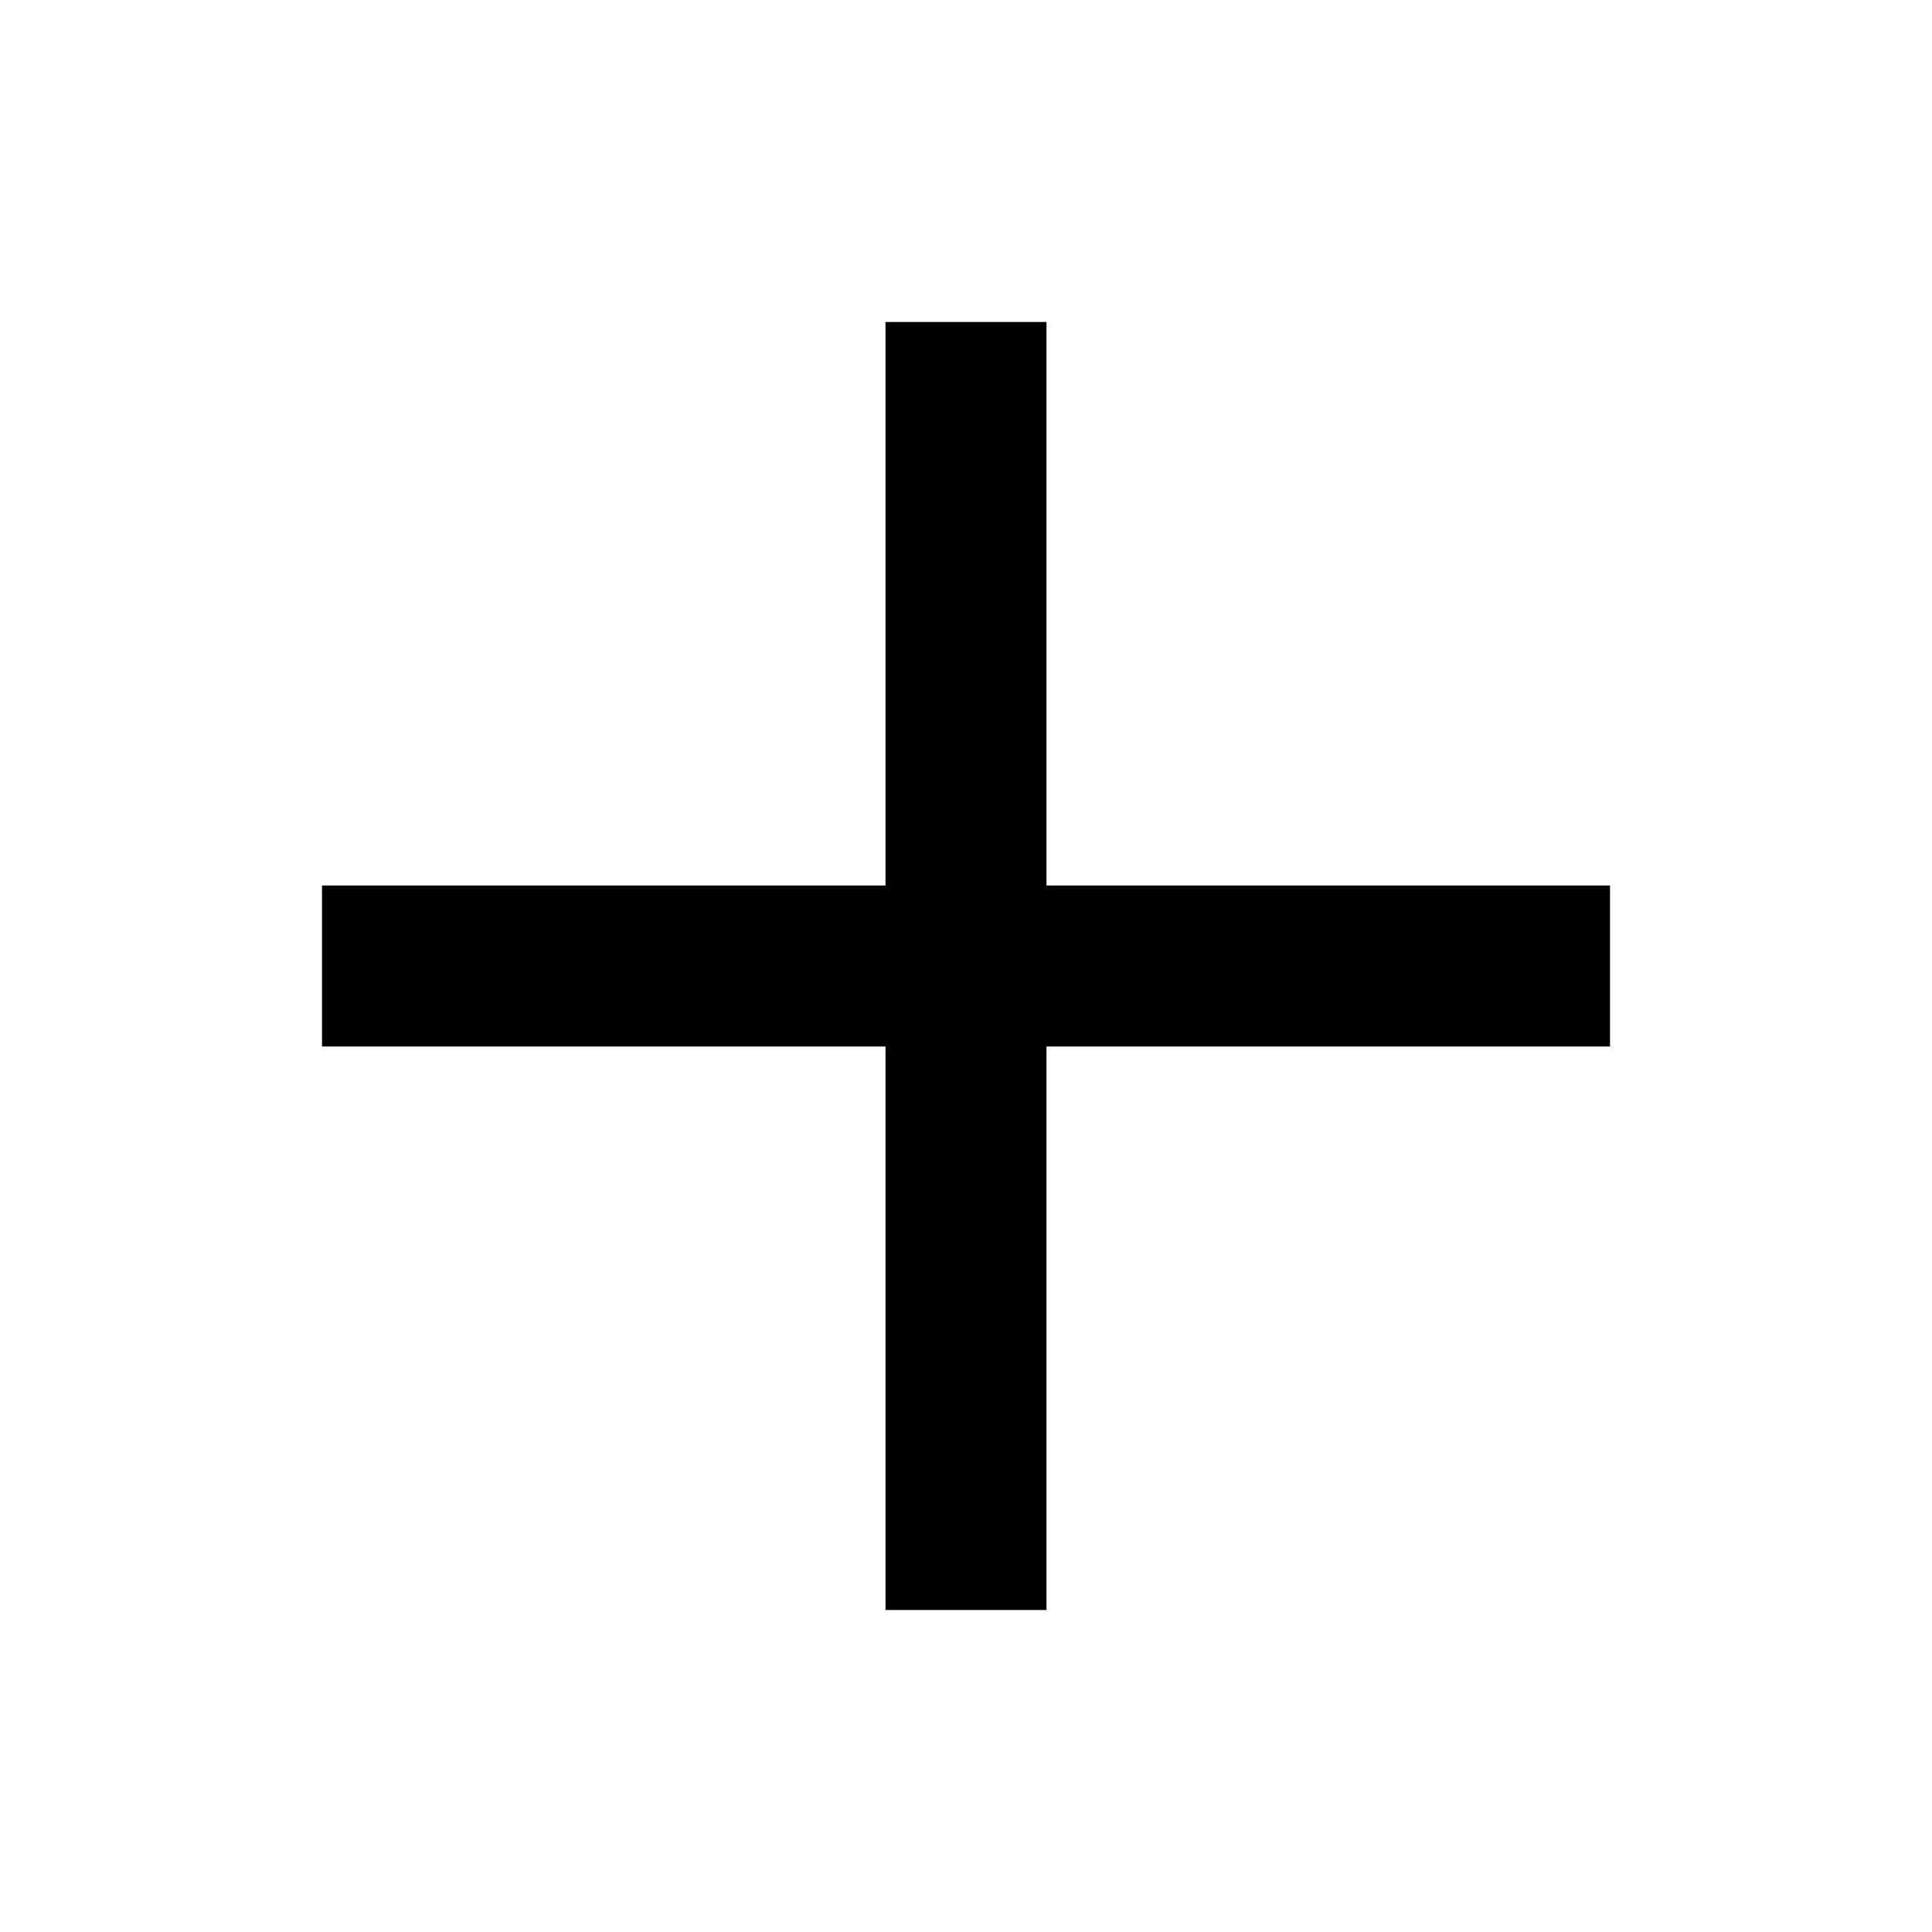
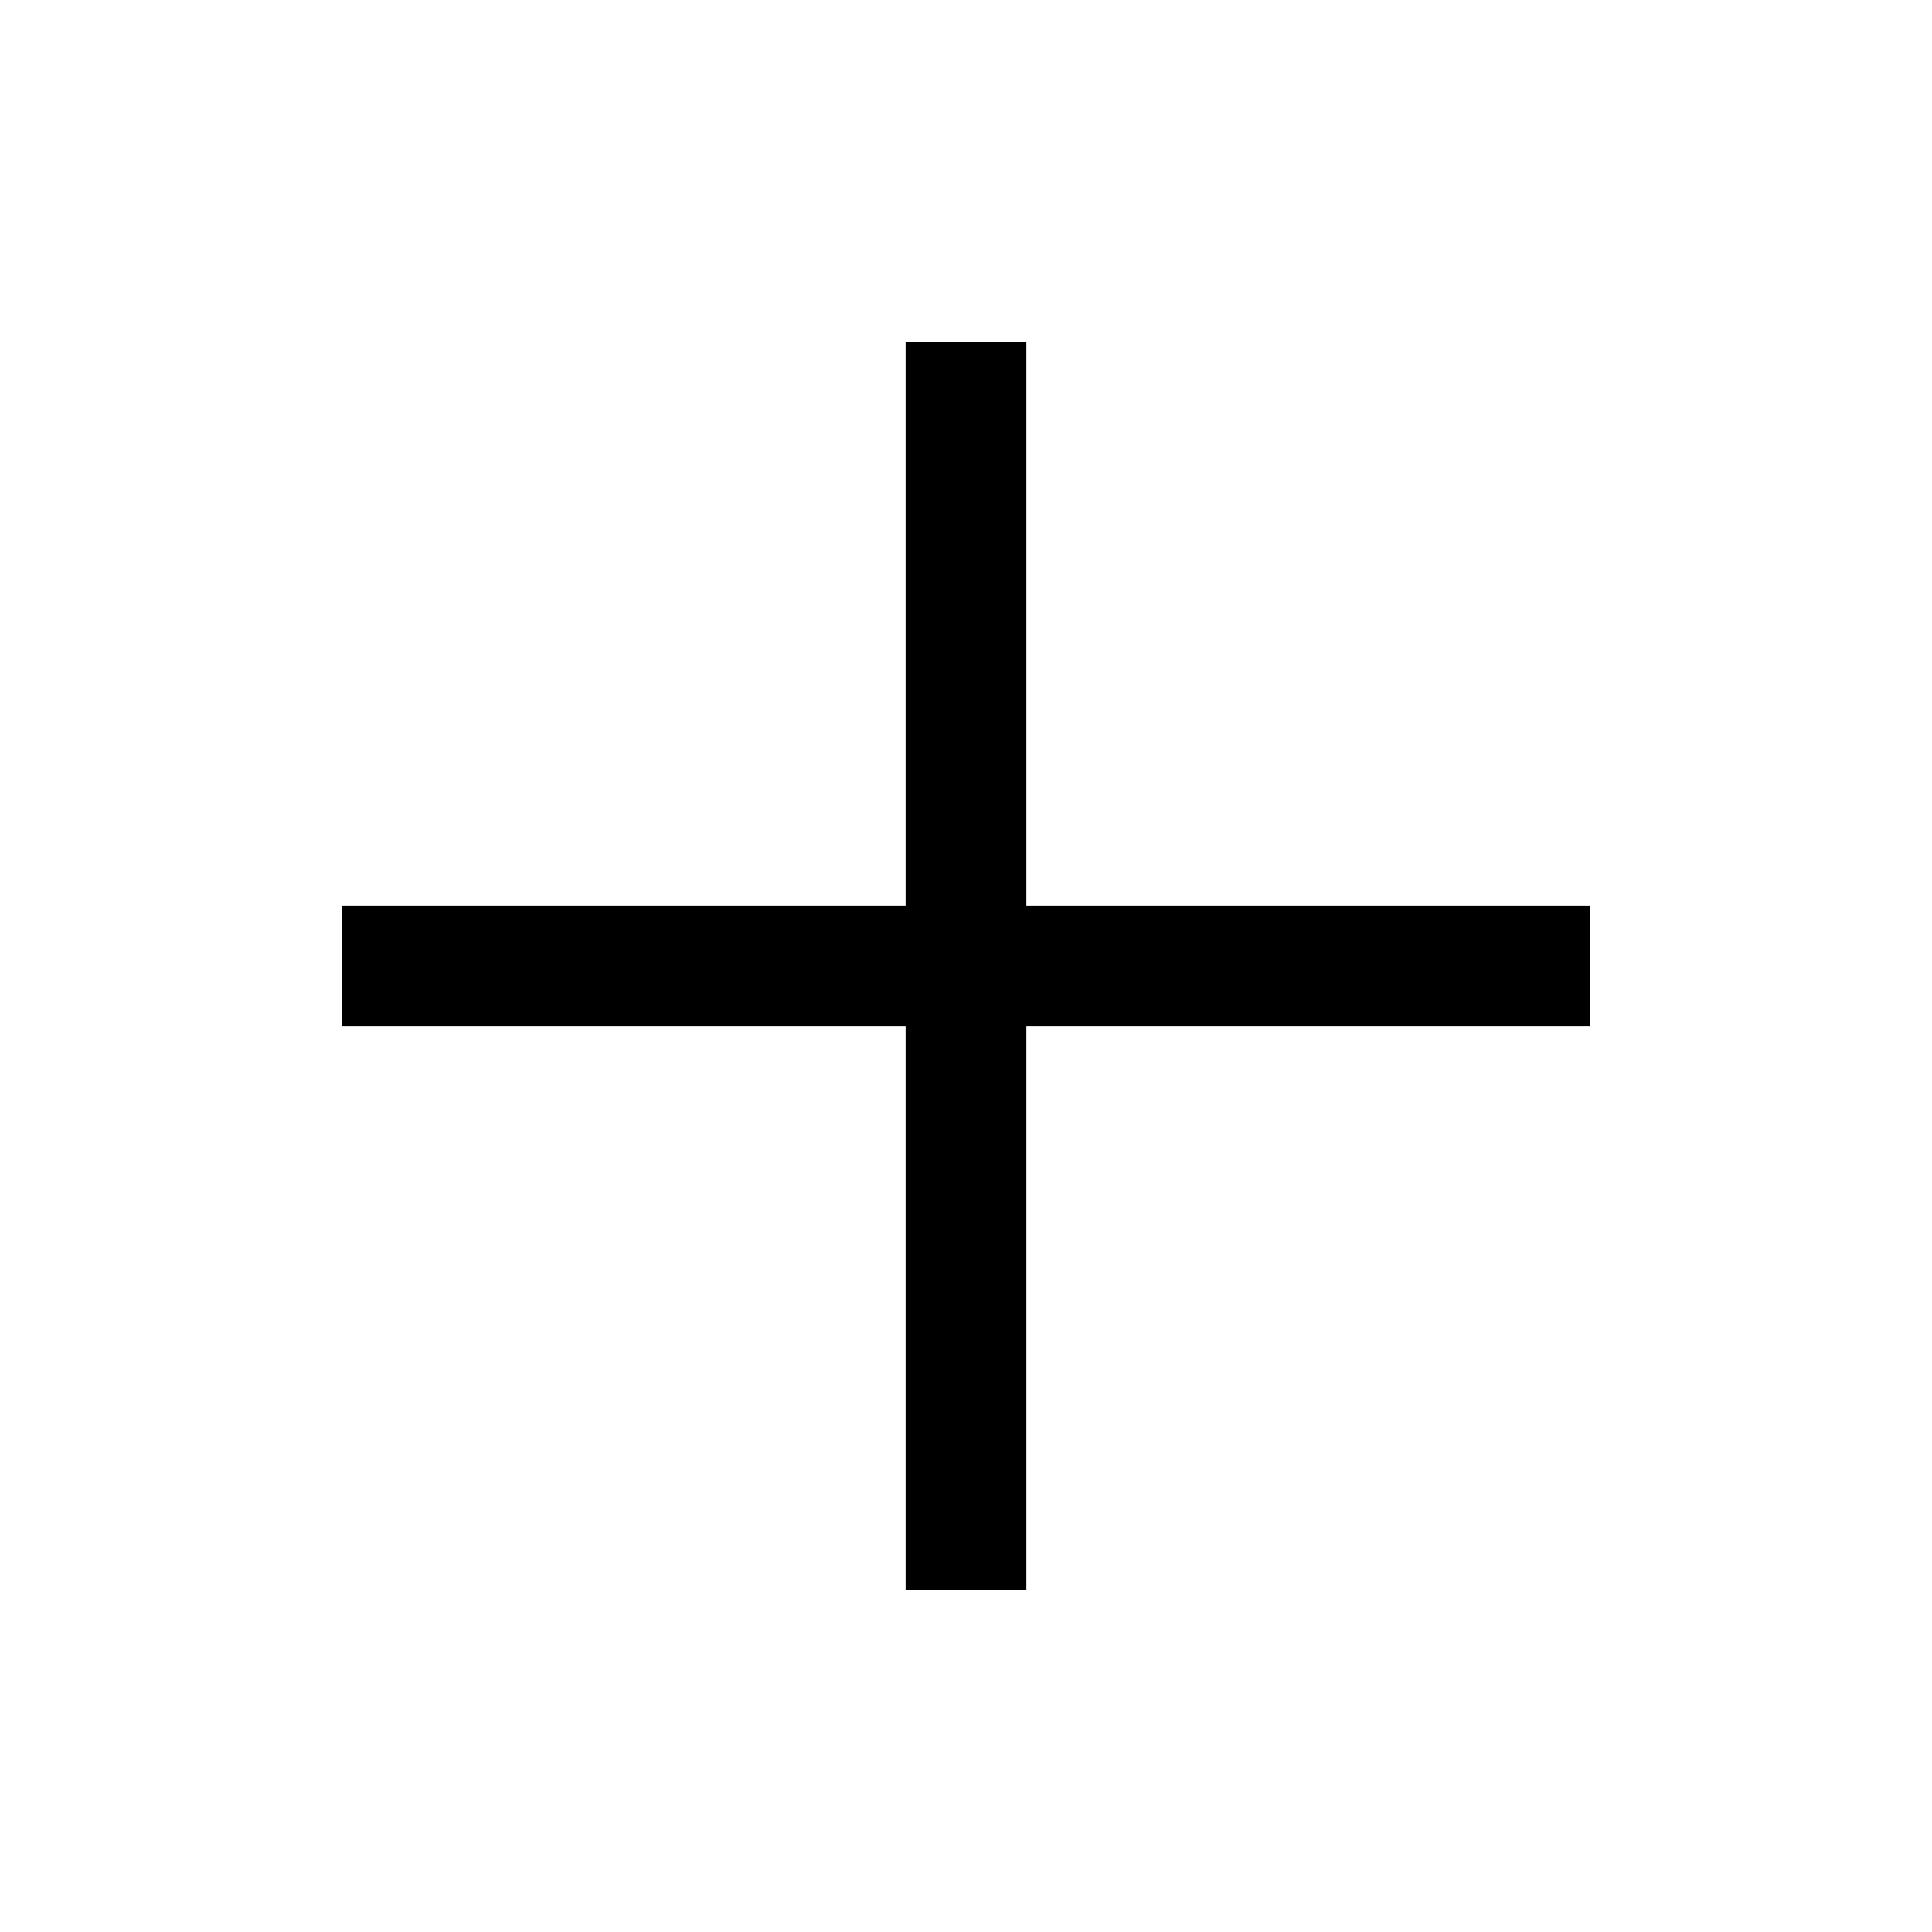
- <svg xmlns="http://www.w3.org/2000/svg" width="24" height="24" viewBox="0 0 24 24" fill="none" stroke="currentColor" stroke-width="2" stroke-linecap="square" stroke-linejoin="miter">
+ <svg xmlns="http://www.w3.org/2000/svg" width="24" height="24" viewBox="0 0 24 24" fill="none" stroke="currentColor" stroke-width="1.5" stroke-linecap="square" stroke-linejoin="miter">
  <path d="M5 12h14" />
  <path d="M12 5v14" />
</svg>
